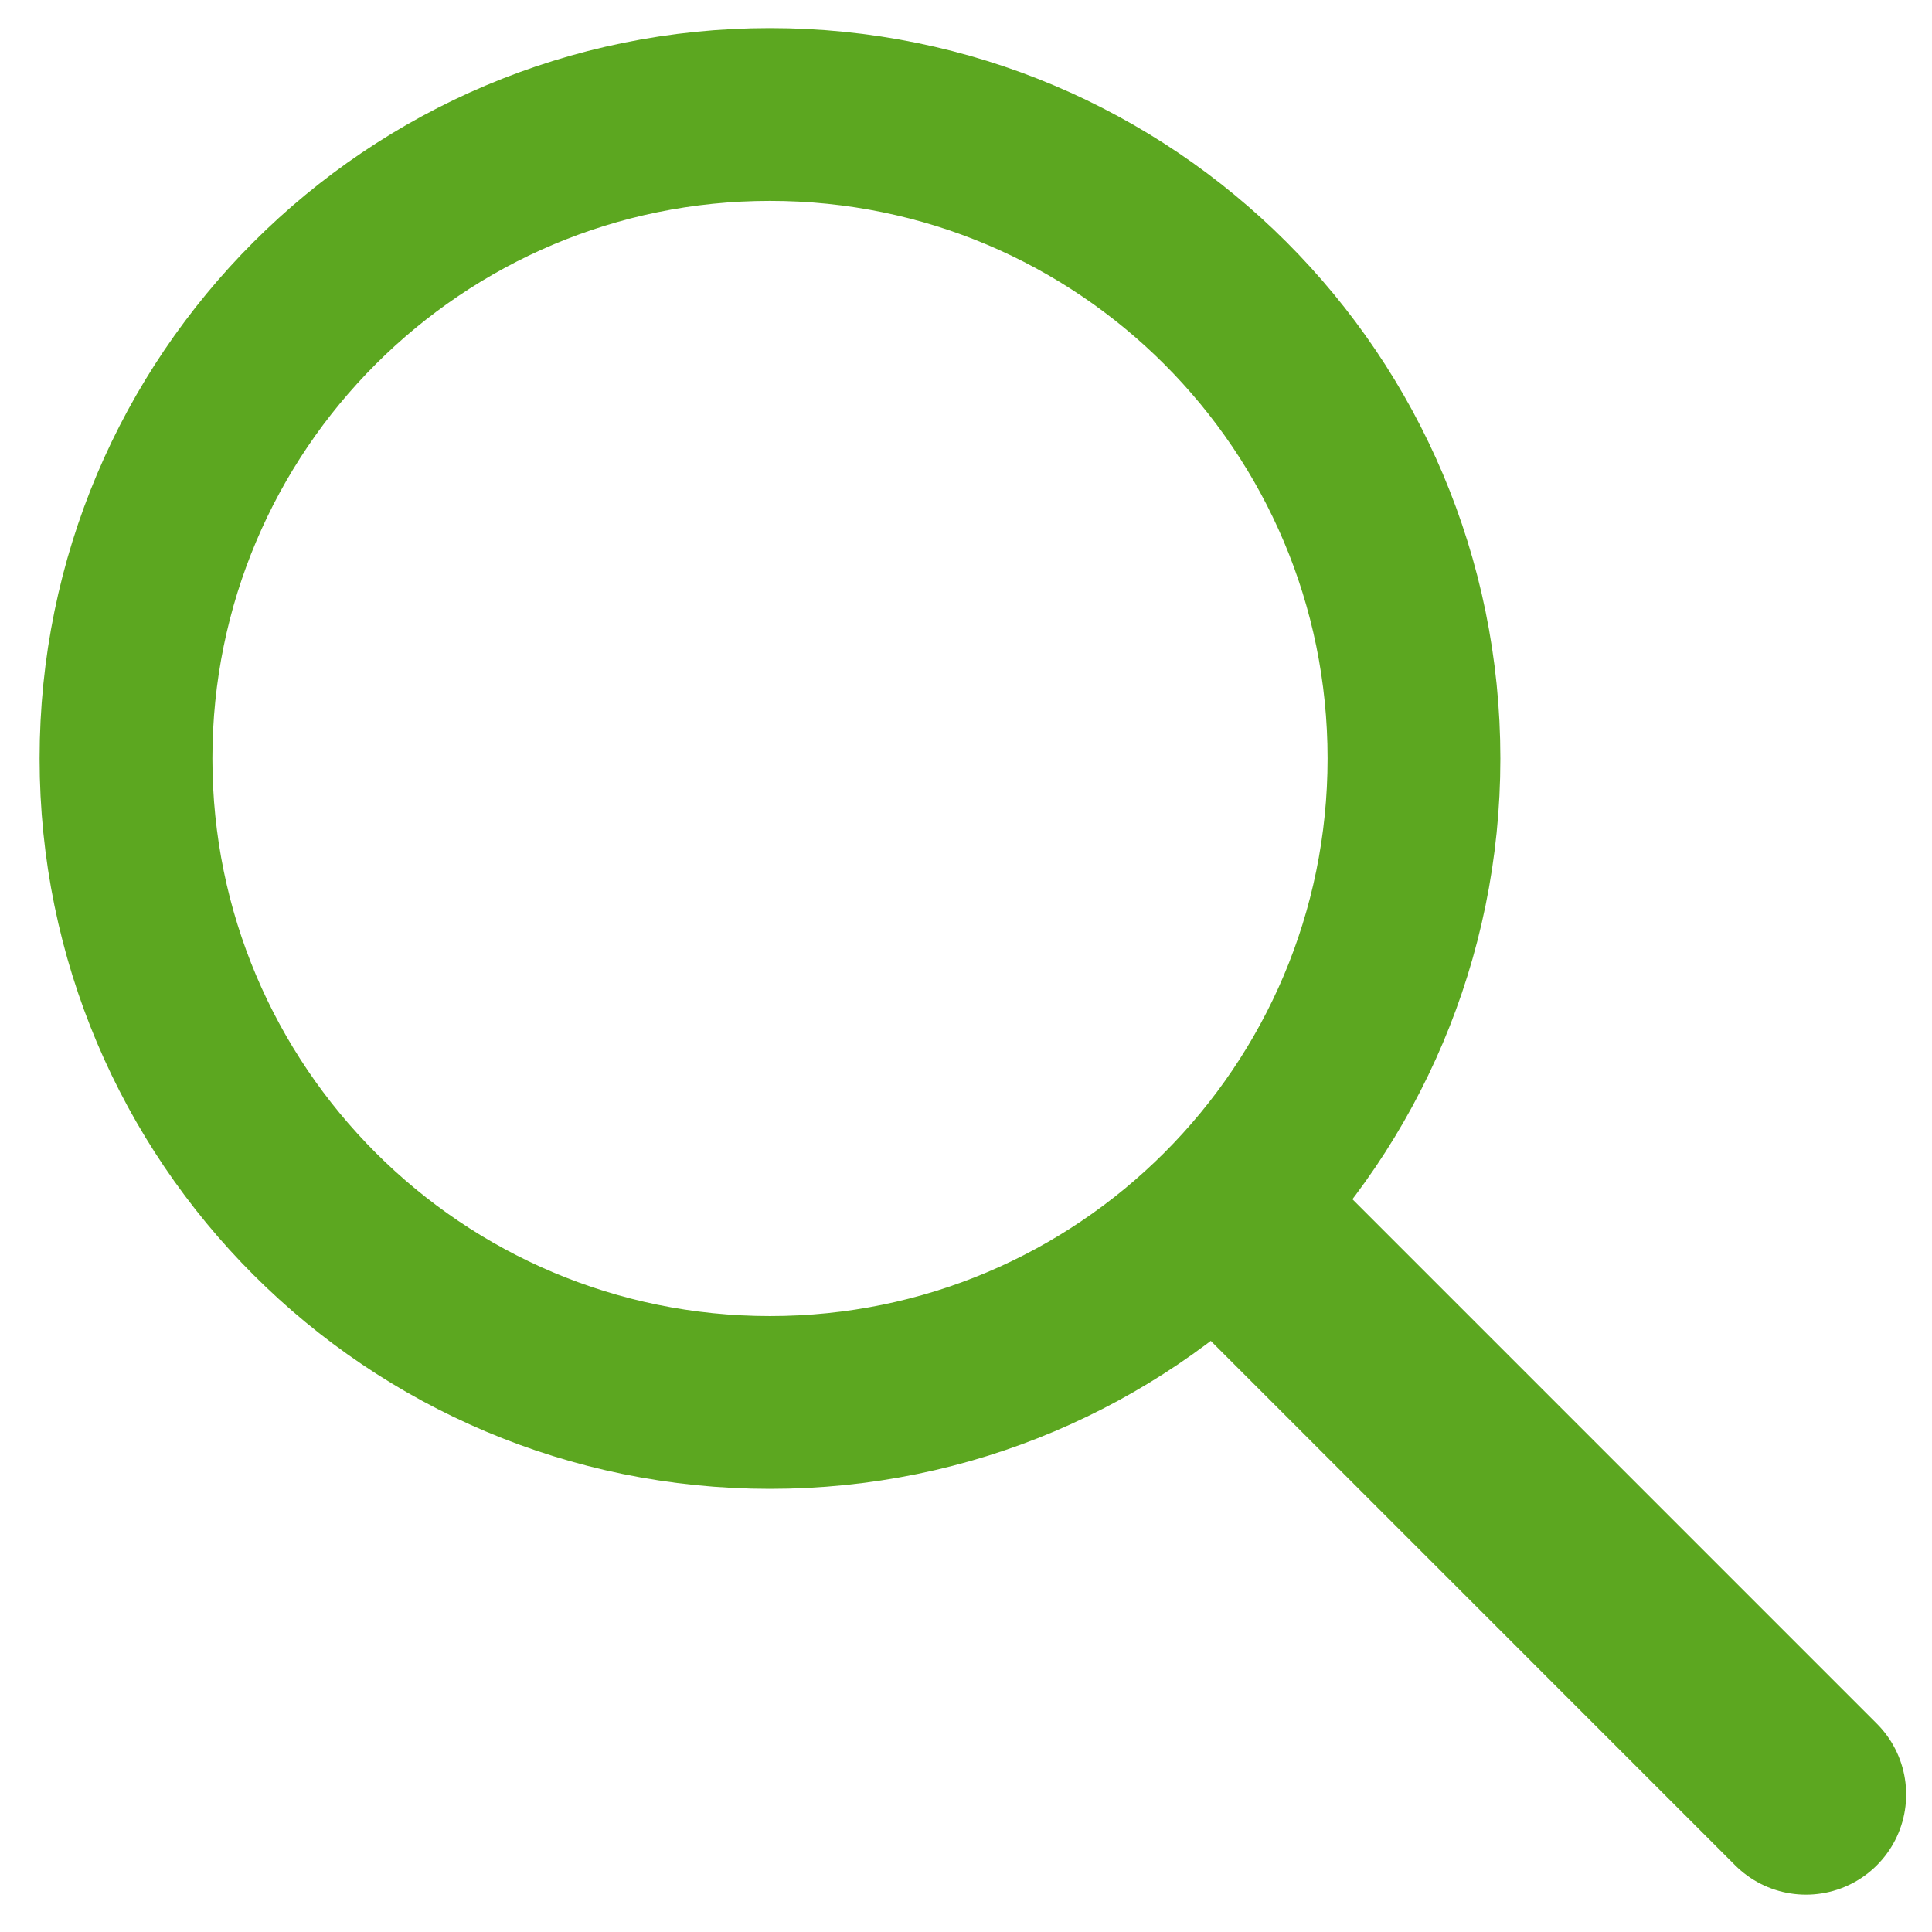
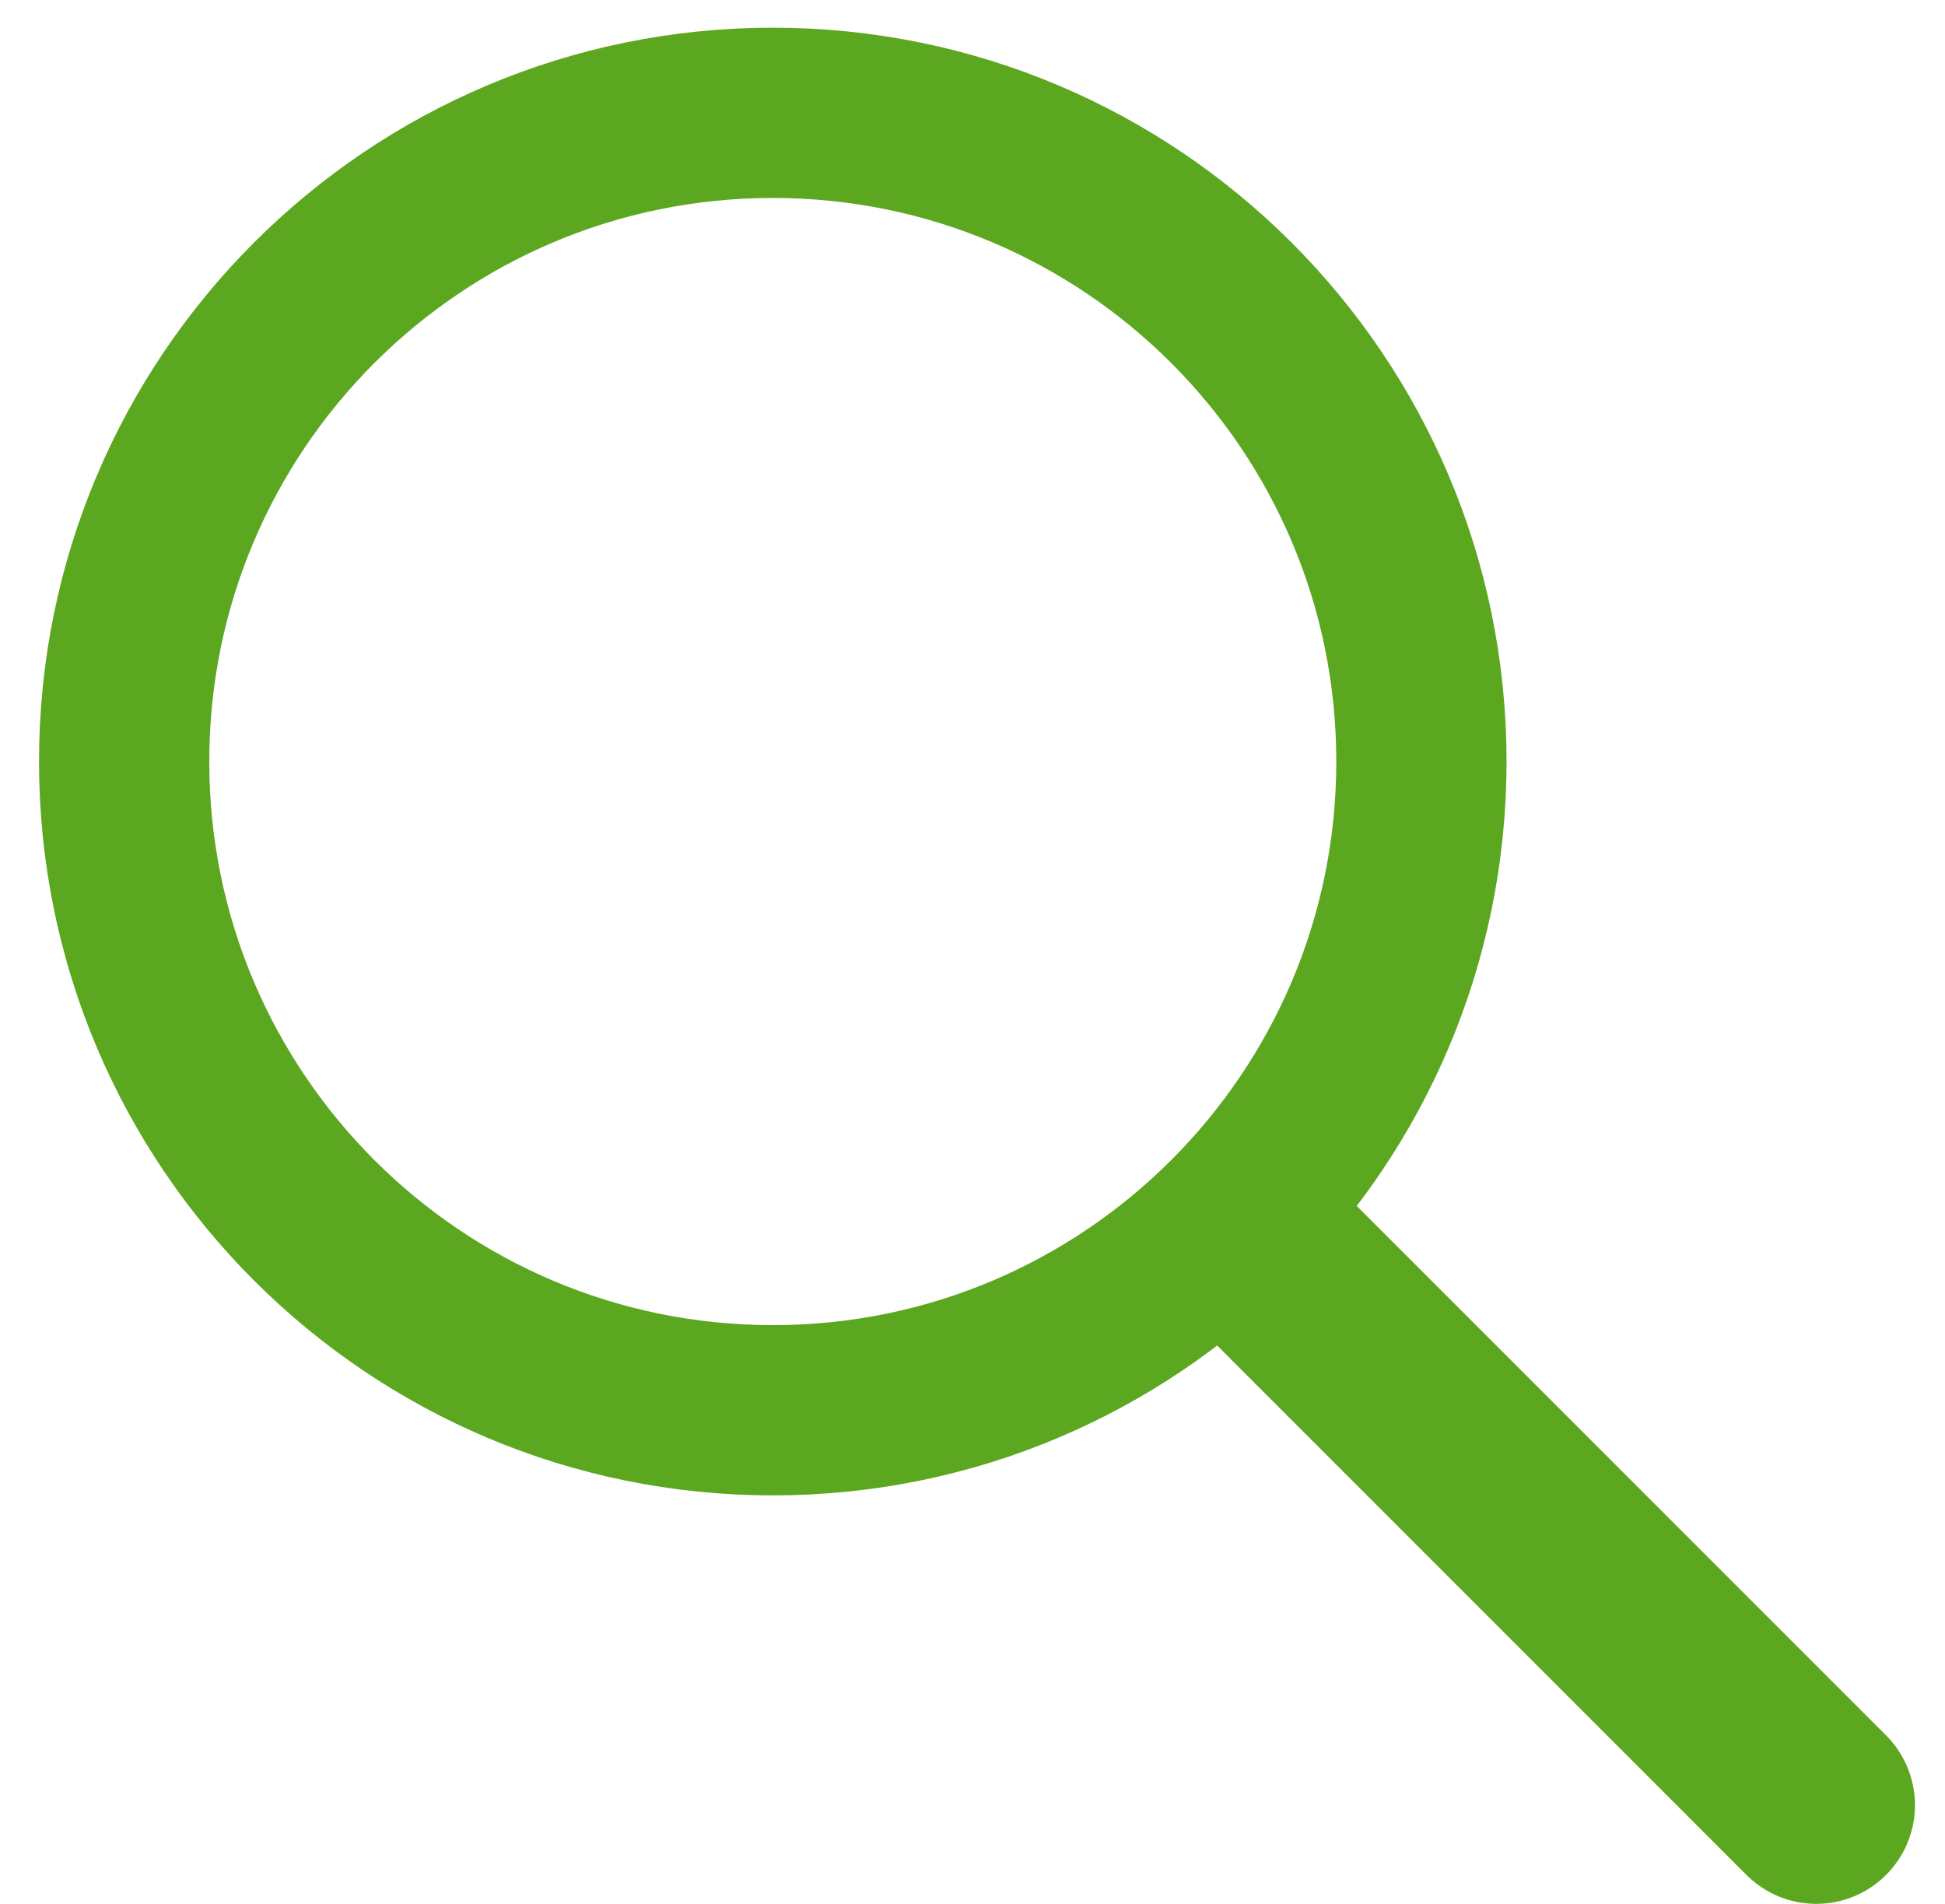
- <svg xmlns="http://www.w3.org/2000/svg" width="46" height="46" viewBox="0 0 46 46" fill="none">
-   <path d="M18.333 33.392C26.802 33.392 33.666 26.528 33.666 18.059C33.666 9.591 26.802 2.726 18.333 2.726C9.865 2.726 3 9.591 3 18.059C3 26.528 9.865 33.392 18.333 33.392Z" stroke="#5CA720" stroke-width="4.114" stroke-linecap="round" stroke-linejoin="round" />
-   <path d="M43 42.726L29.667 29.392" stroke="#5CA720" stroke-width="4.77" stroke-linecap="round" stroke-linejoin="round" />
+ <svg xmlns="http://www.w3.org/2000/svg" width="47" height="46" viewBox="0 0 47 46" fill="none">
+   <path d="M18.674 34.074C27.331 34.074 34.348 27.057 34.348 18.4C34.348 9.744 27.331 2.726 18.674 2.726C10.018 2.726 3 9.744 3 18.4C3 27.057 10.018 34.074 18.674 34.074Z" stroke="#5CA720" stroke-width="4.114" stroke-linecap="round" stroke-linejoin="round" />
+   <path d="M43.889 43.615L30.26 29.985" stroke="#5CA720" stroke-width="4.77" stroke-linecap="round" stroke-linejoin="round" />
</svg>
